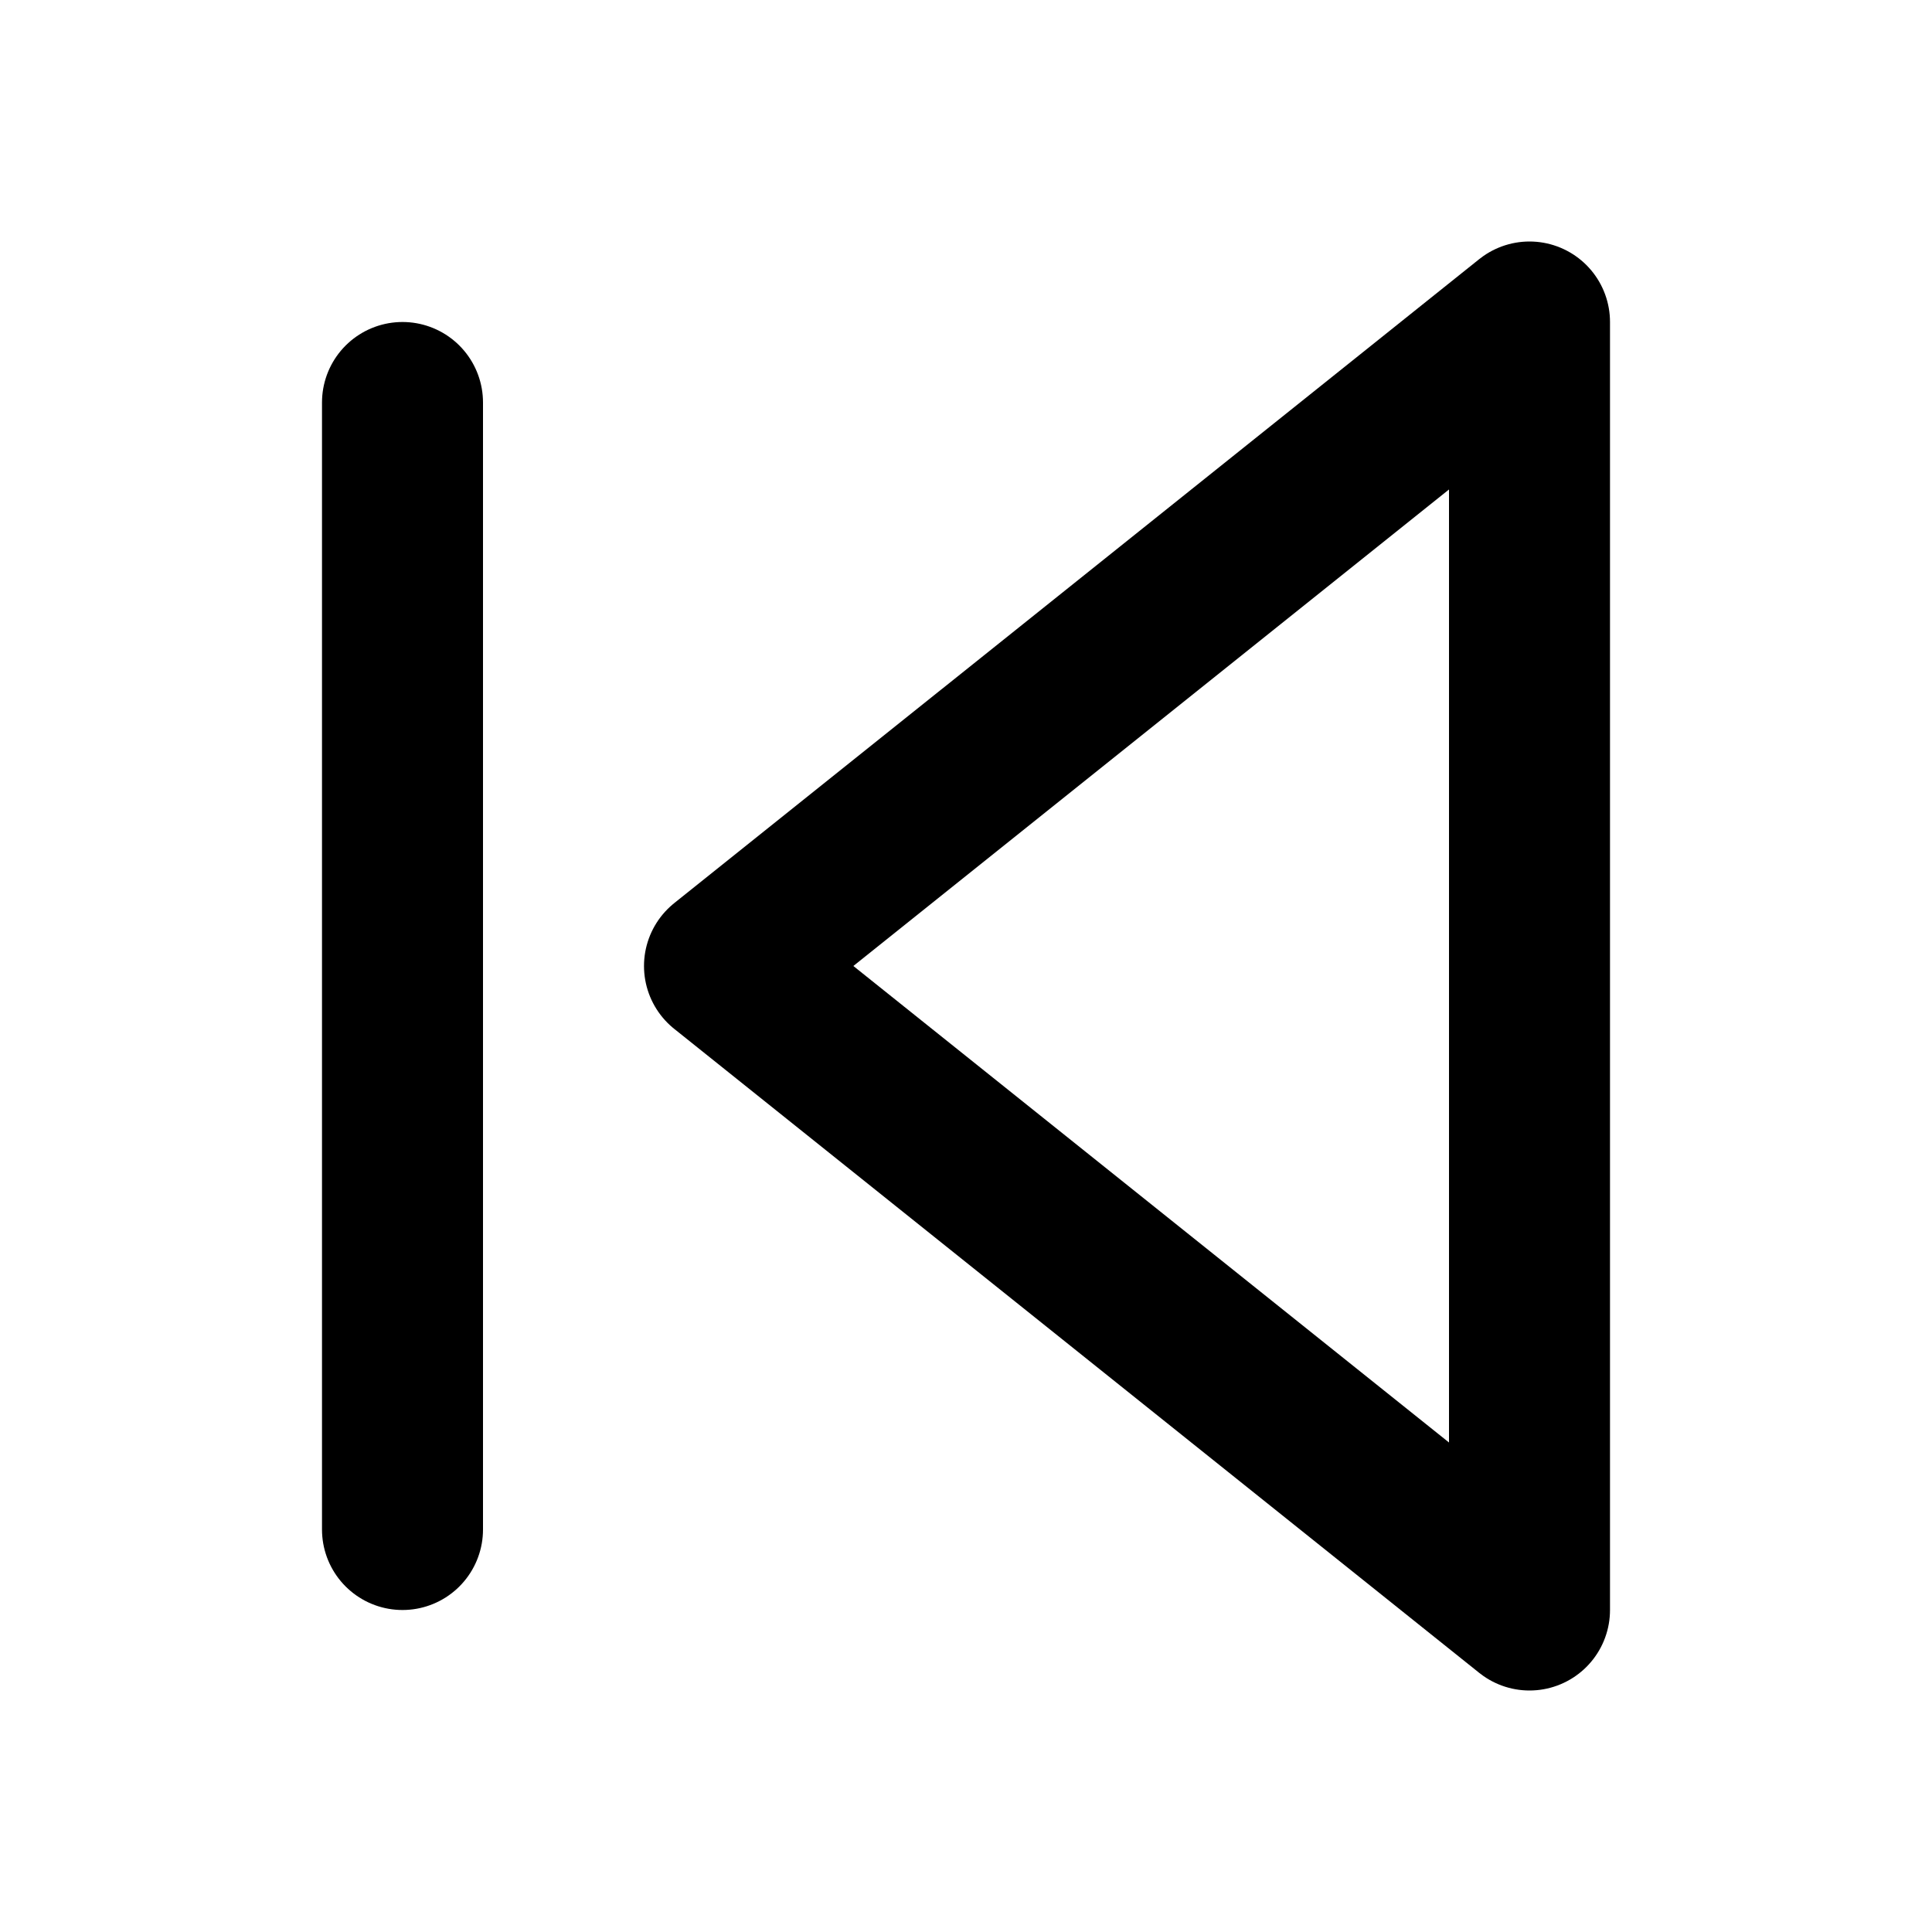
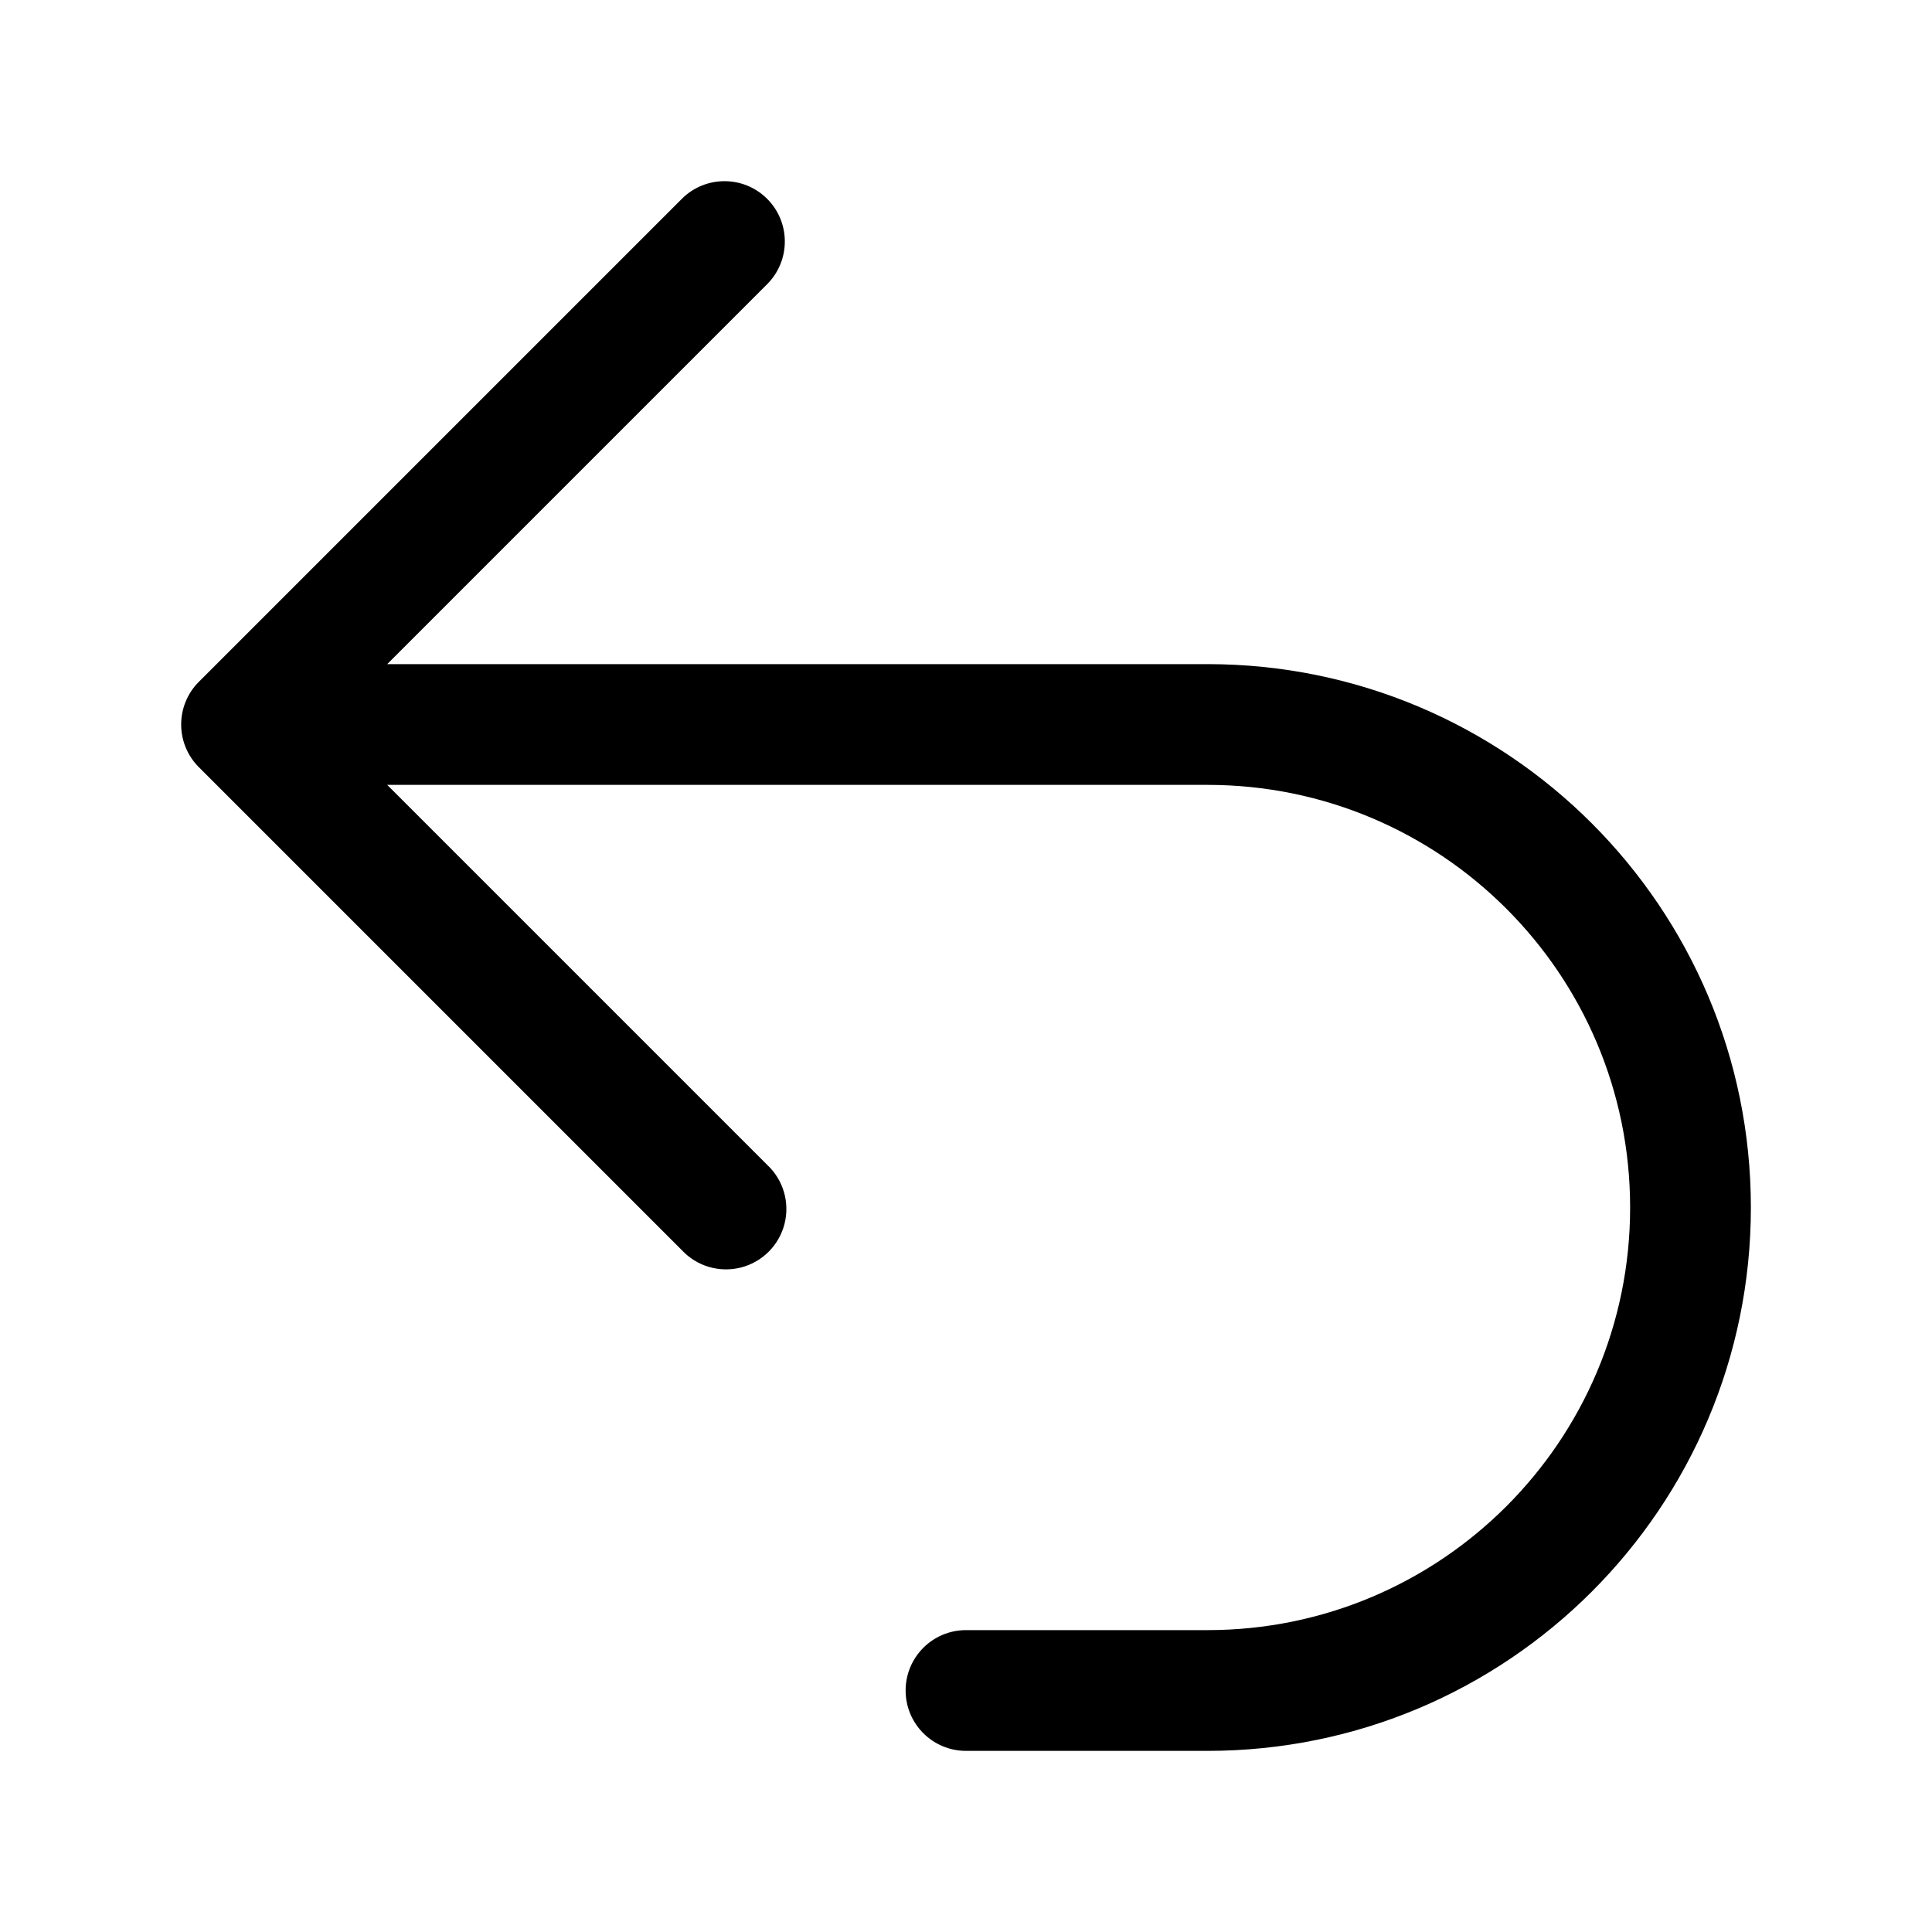
- <svg viewBox="0 0 24 24" width="24" height="24" stroke="currentColor" stroke-width="2" fill="none" stroke-linecap="round" stroke-linejoin="round" class="css-i6dzq1">
-   <polygon points="19 20 9 12 19 4 19 20" />
-   <line x1="5" y1="19" x2="5" y2="5" />
+ <svg xmlns="http://www.w3.org/2000/svg" viewBox="0 0 24 24" fill="currentColor" class="size-6">
+   <path fill-rule="evenodd" d="M9.53 2.47a.75.75 0 0 1 0 1.06L4.81 8.25H15a6.75 6.75 0 0 1 0 13.5h-3a.75.75 0 0 1 0-1.5h3a5.25 5.25 0 1 0 0-10.5H4.81l4.72 4.72a.75.75 0 1 1-1.06 1.06l-6-6a.75.75 0 0 1 0-1.06l6-6a.75.75 0 0 1 1.06 0Z" clip-rule="evenodd" />
</svg>
